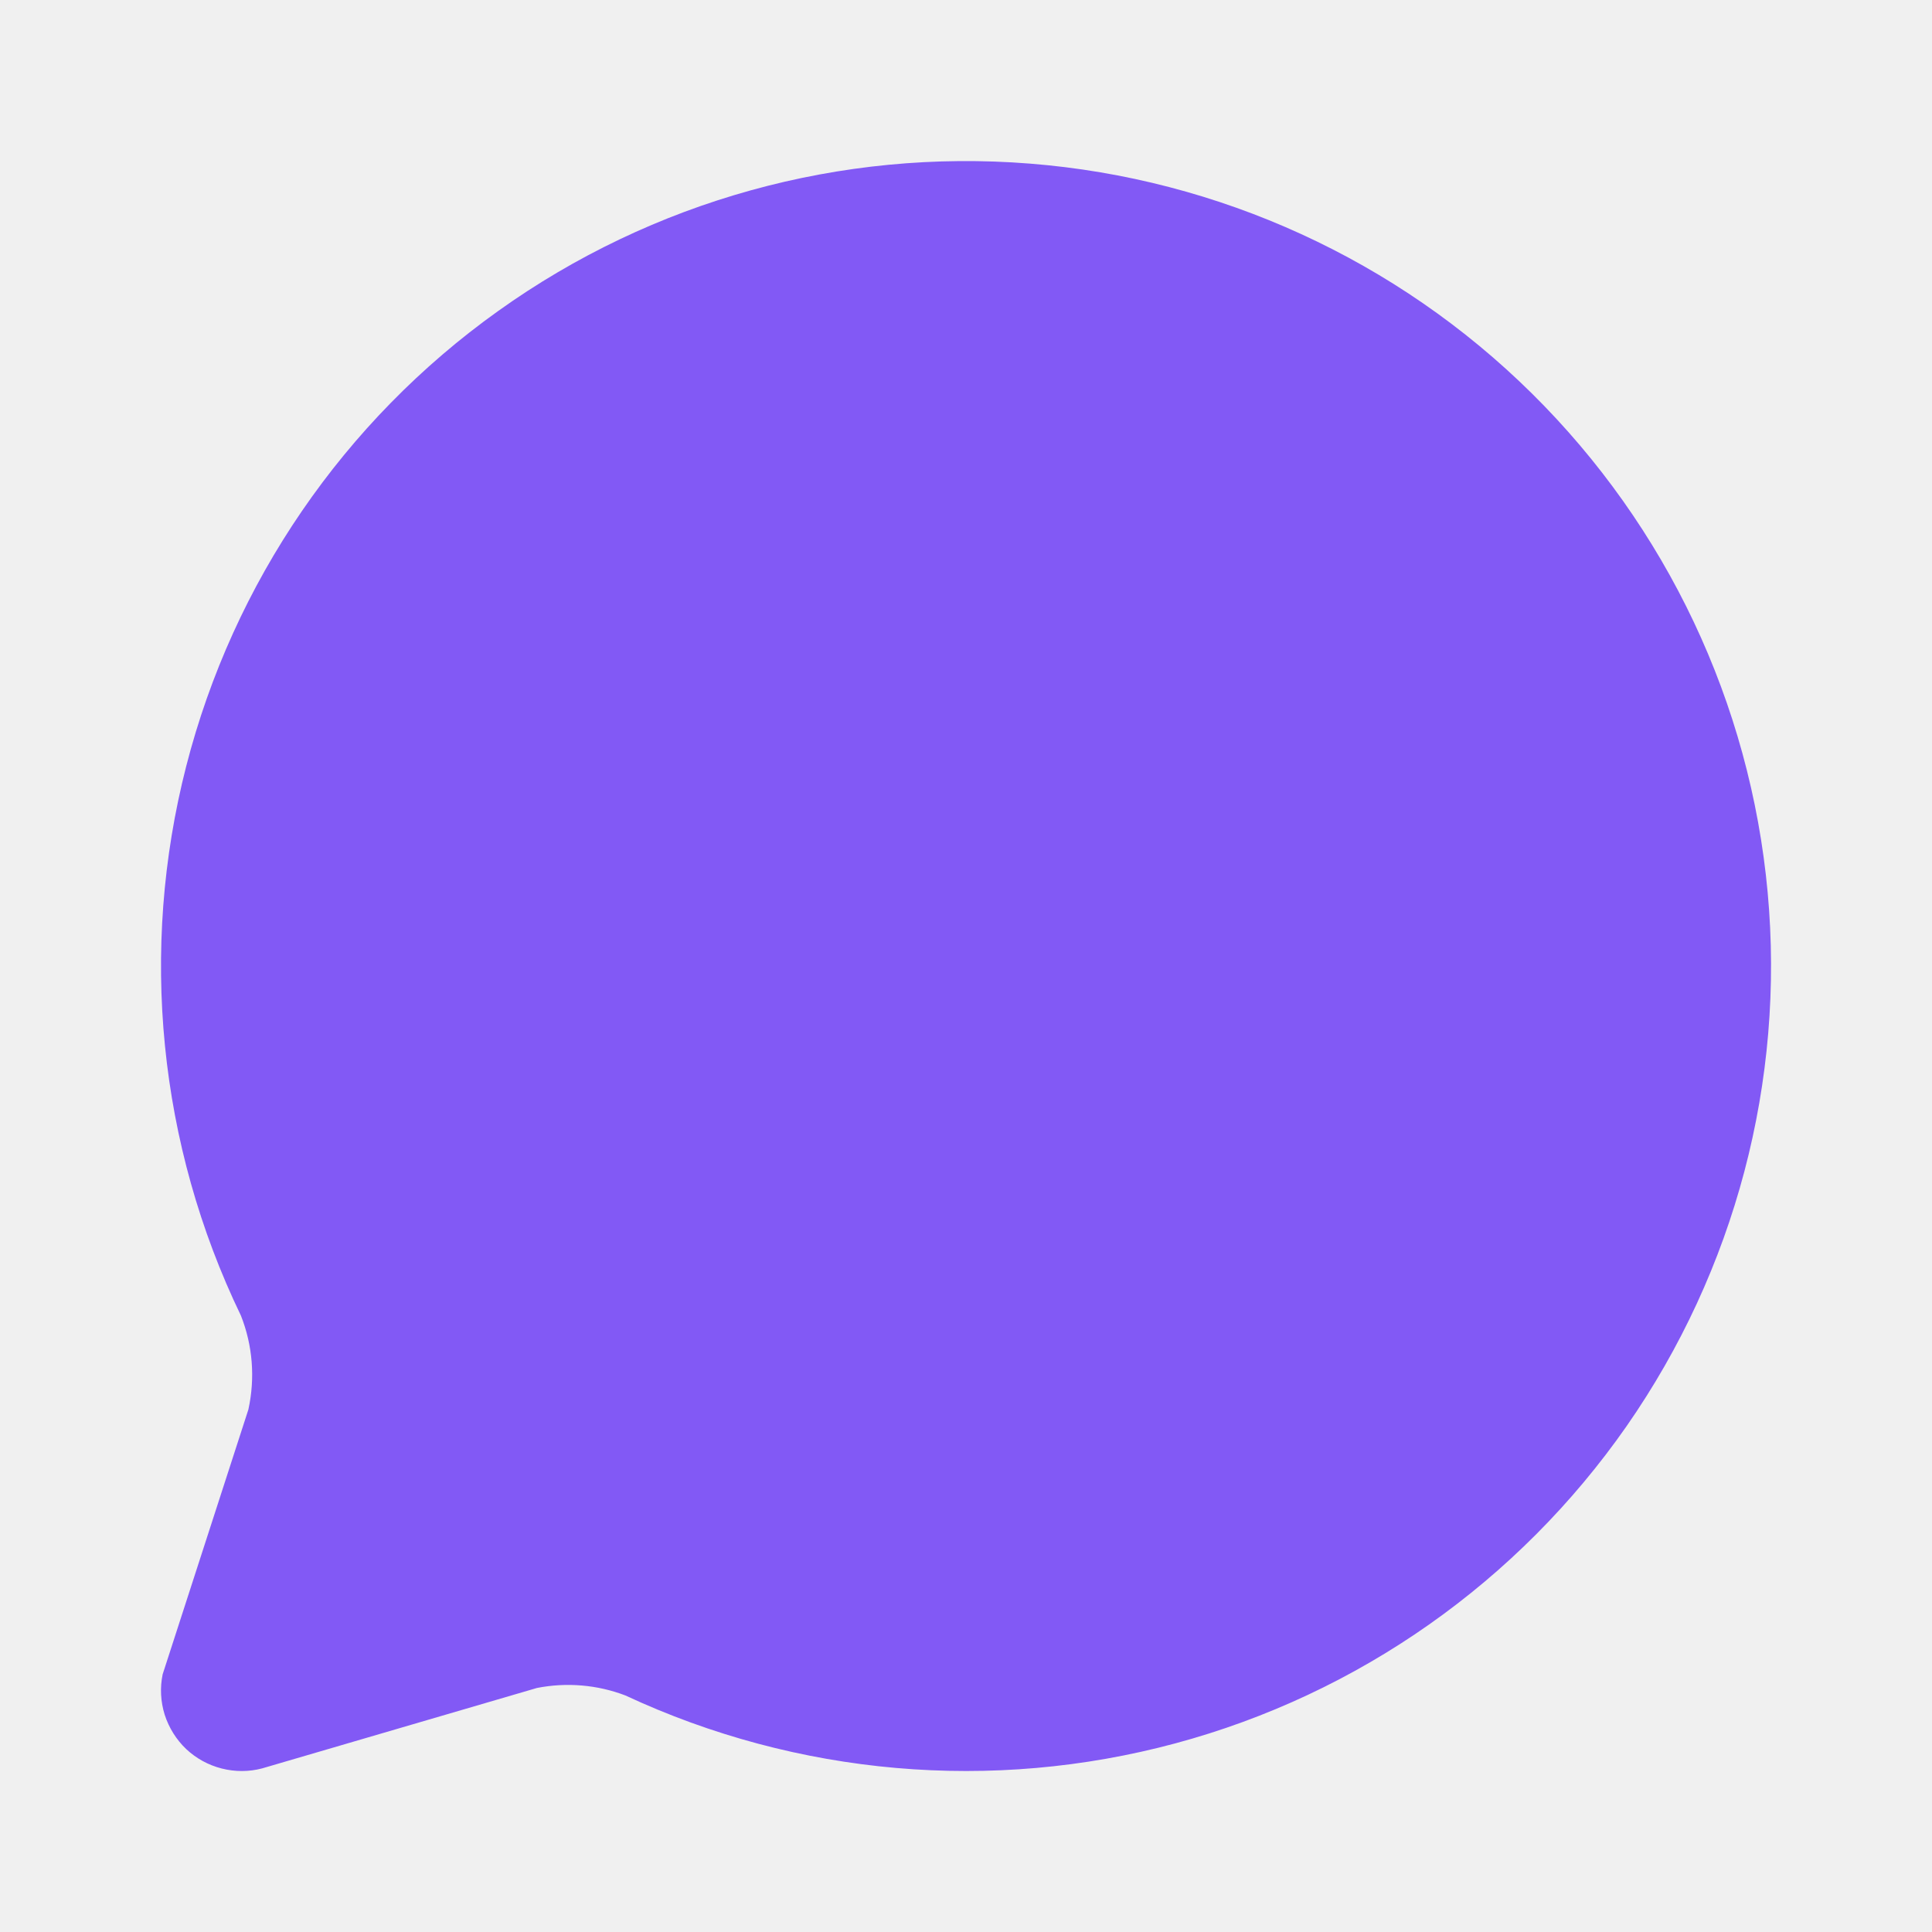
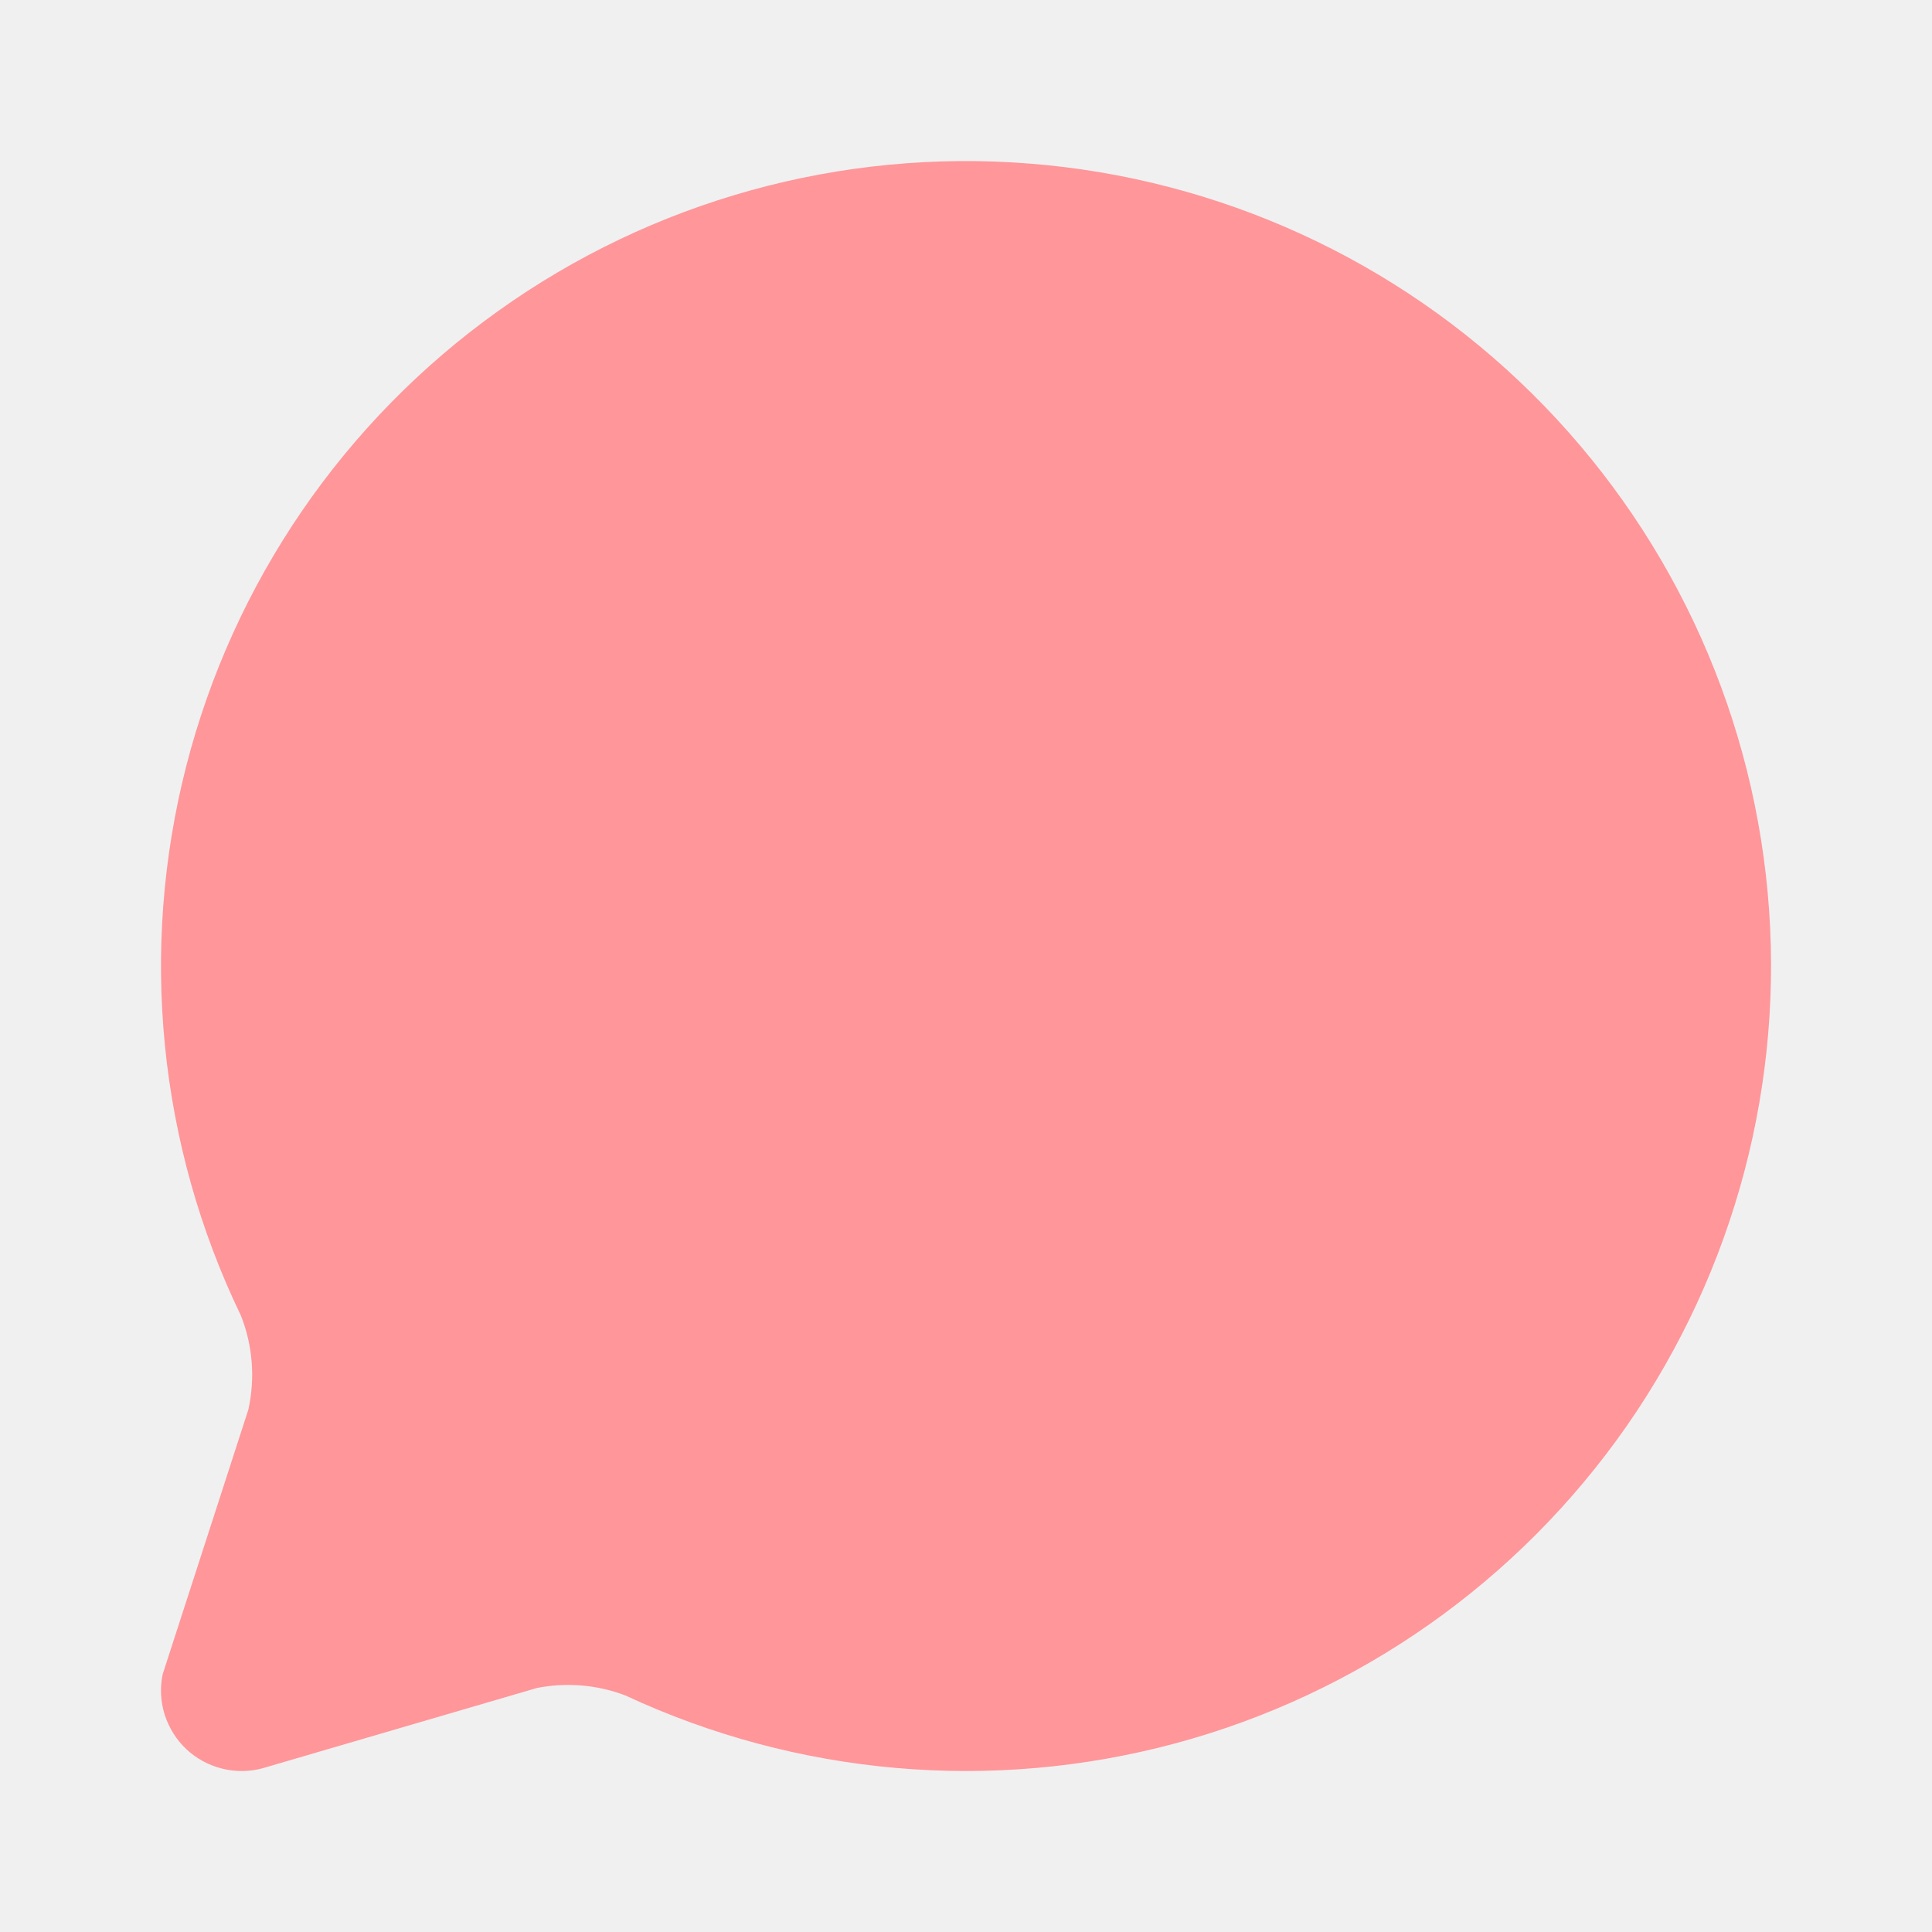
<svg xmlns="http://www.w3.org/2000/svg" width="16" height="16" viewBox="0 0 16 16" fill="none">
-   <g clip-path="url(#clip0_194_1634)">
-     <path d="M1.995 10.895C2.093 11.142 2.114 11.413 2.057 11.673L1.347 13.866C1.324 13.977 1.33 14.092 1.364 14.201C1.399 14.309 1.46 14.407 1.542 14.485C1.625 14.563 1.726 14.618 1.836 14.646C1.946 14.674 2.062 14.674 2.171 14.645L4.447 13.979C4.692 13.931 4.946 13.952 5.179 14.041C6.603 14.705 8.216 14.846 9.733 14.438C11.25 14.03 12.574 13.098 13.472 11.809C14.369 10.519 14.783 8.954 14.639 7.39C14.495 5.825 13.803 4.362 12.685 3.257C11.568 2.153 10.096 1.479 8.53 1.355C6.963 1.23 5.403 1.662 4.125 2.576C2.846 3.489 1.932 4.824 1.542 6.346C1.152 7.868 1.312 9.479 1.995 10.895Z" fill="#8259F5" />
+   <g clip-path="url(#clip0_2001_14623)">
+     <path d="M1.995 10.895C2.093 11.142 2.114 11.413 2.057 11.673L1.347 13.866C1.324 13.977 1.33 14.092 1.364 14.201C1.399 14.309 1.46 14.407 1.542 14.485C1.625 14.563 1.726 14.618 1.836 14.646C1.946 14.674 2.062 14.674 2.171 14.645L4.447 13.979C4.692 13.931 4.946 13.952 5.179 14.041C6.603 14.705 8.216 14.846 9.733 14.438C11.25 14.03 12.574 13.098 13.472 11.809C14.369 10.519 14.783 8.954 14.639 7.39C14.495 5.825 13.803 4.362 12.685 3.257C11.568 2.153 10.096 1.479 8.53 1.355C6.963 1.23 5.403 1.662 4.125 2.576C2.846 3.489 1.932 4.824 1.542 6.346C1.152 7.868 1.312 9.479 1.995 10.895Z" fill="#FF969A" />
  </g>
  <defs>
-     <clipPath id="clip0_194_1634">
+     <clipPath id="clip0_2001_14623">
      <rect width="16" height="16" fill="white" />
    </clipPath>
  </defs>
</svg>
